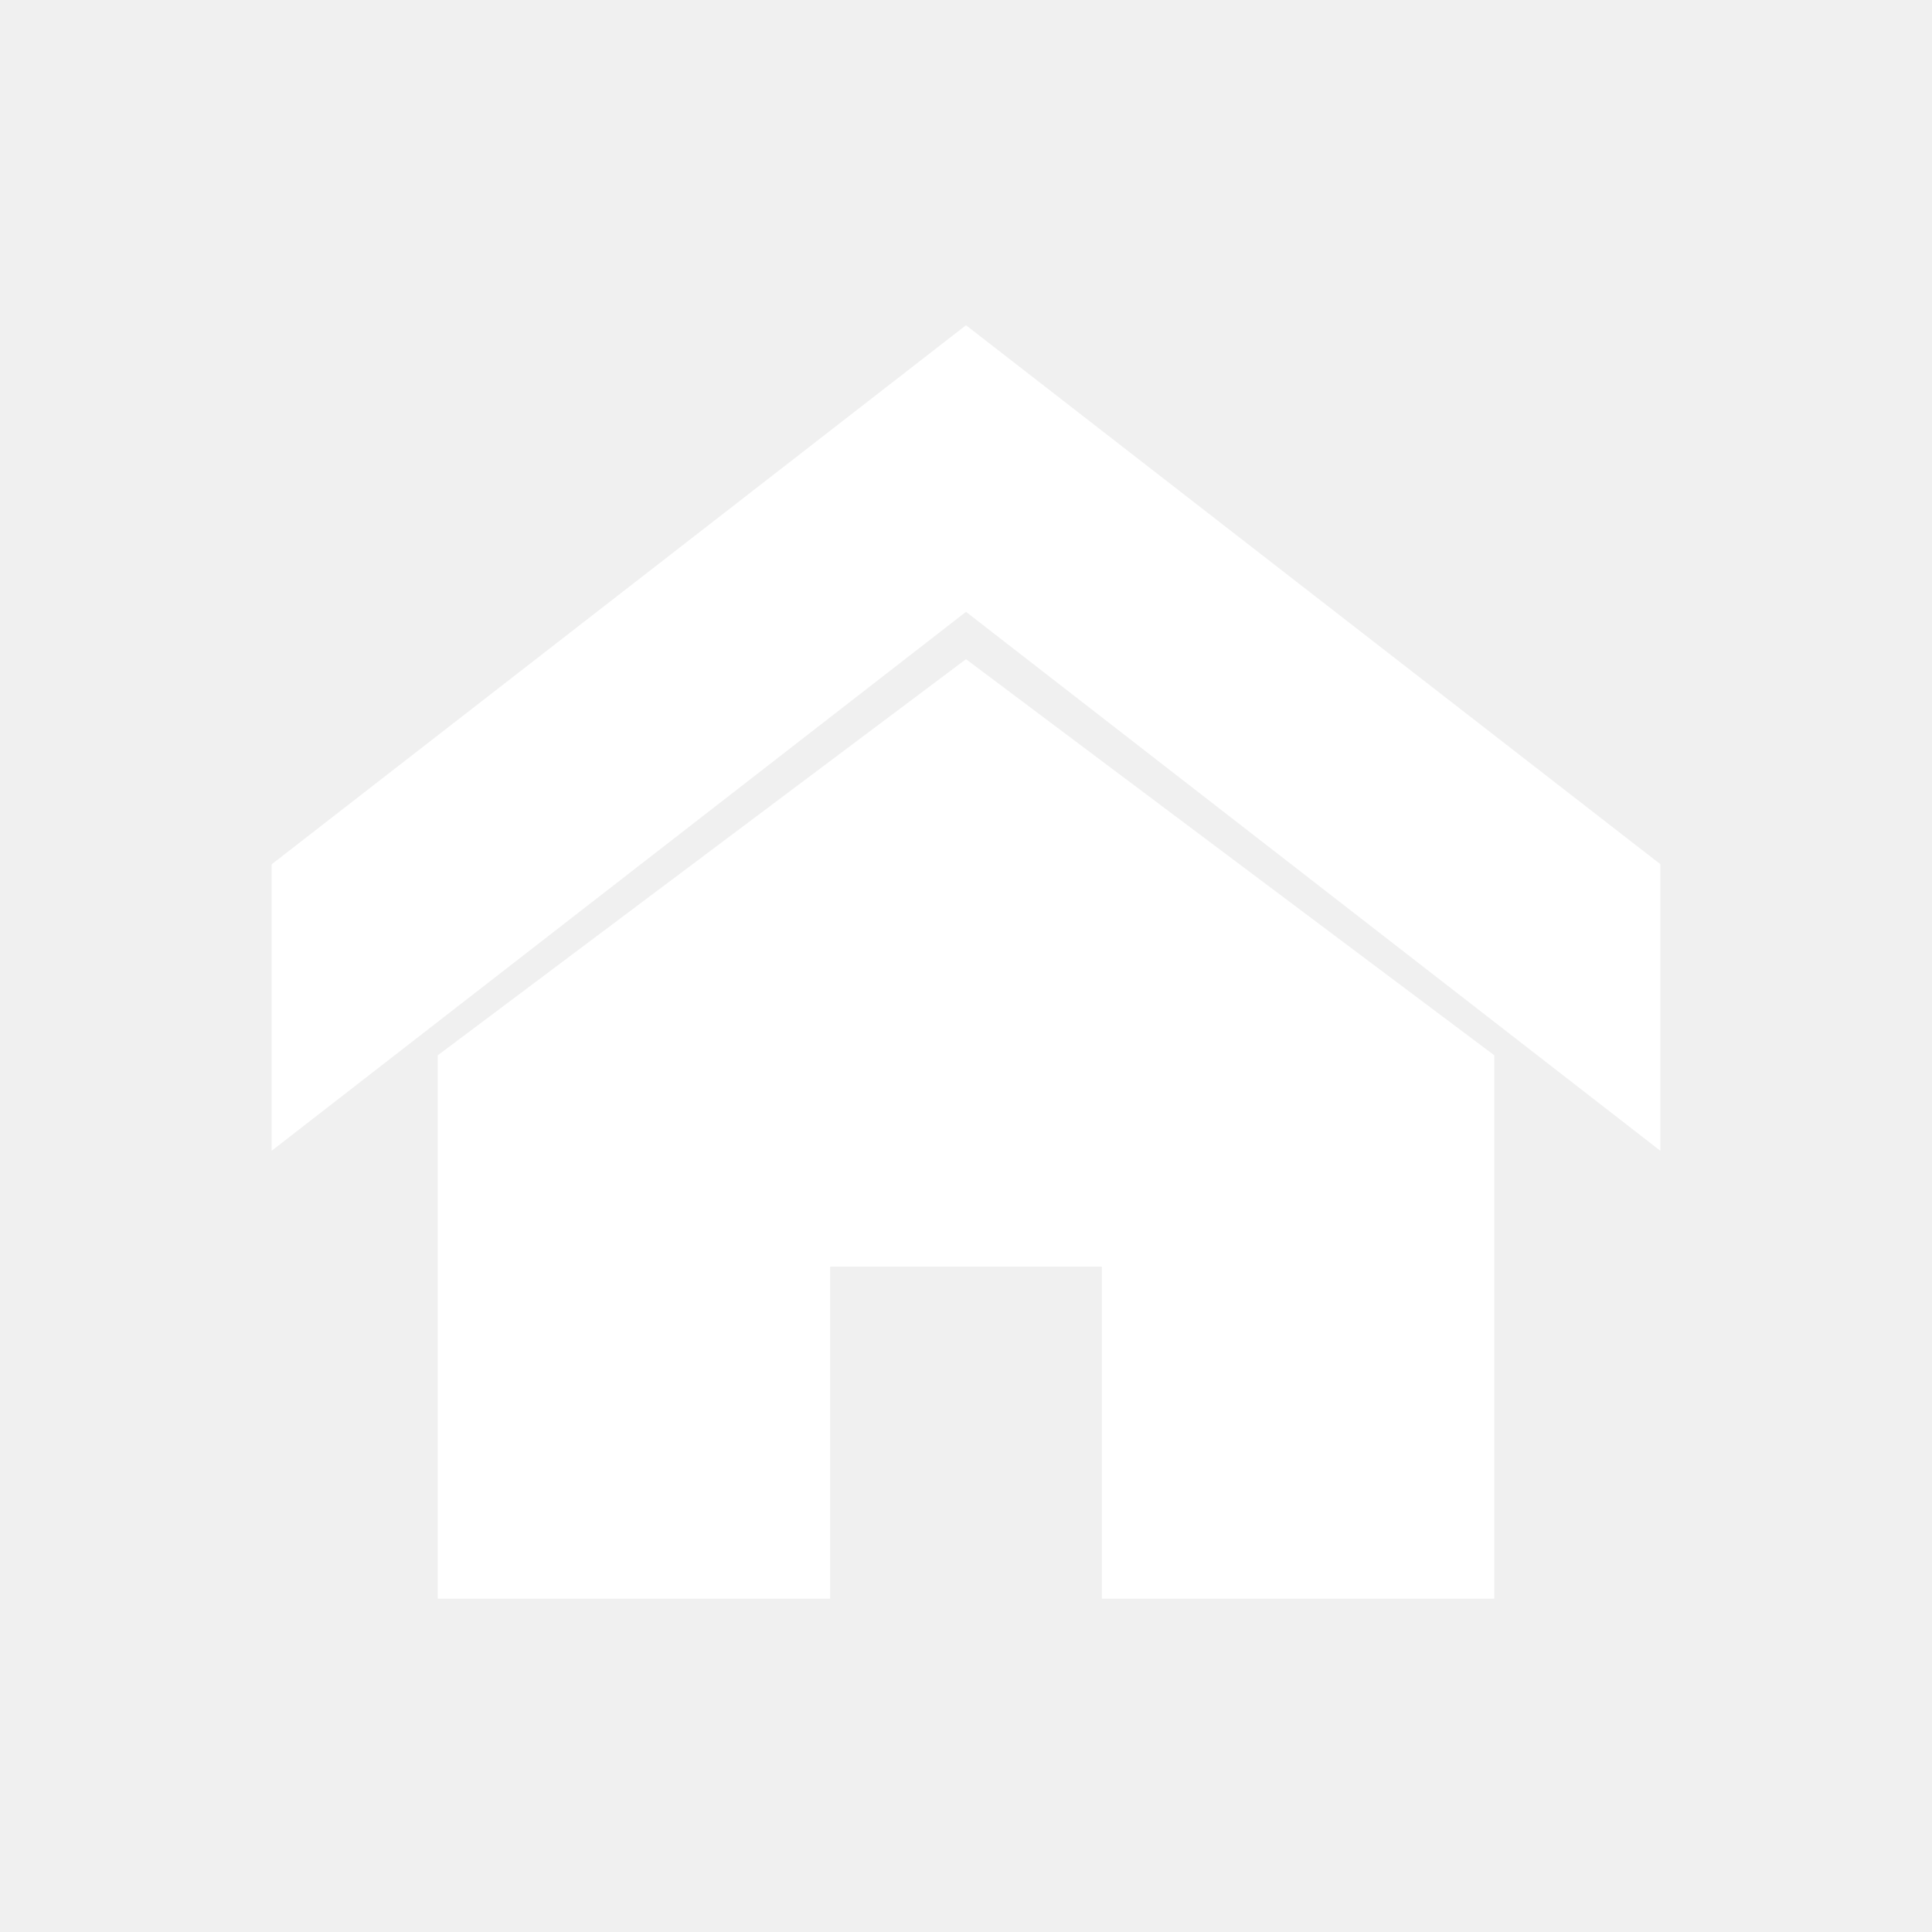
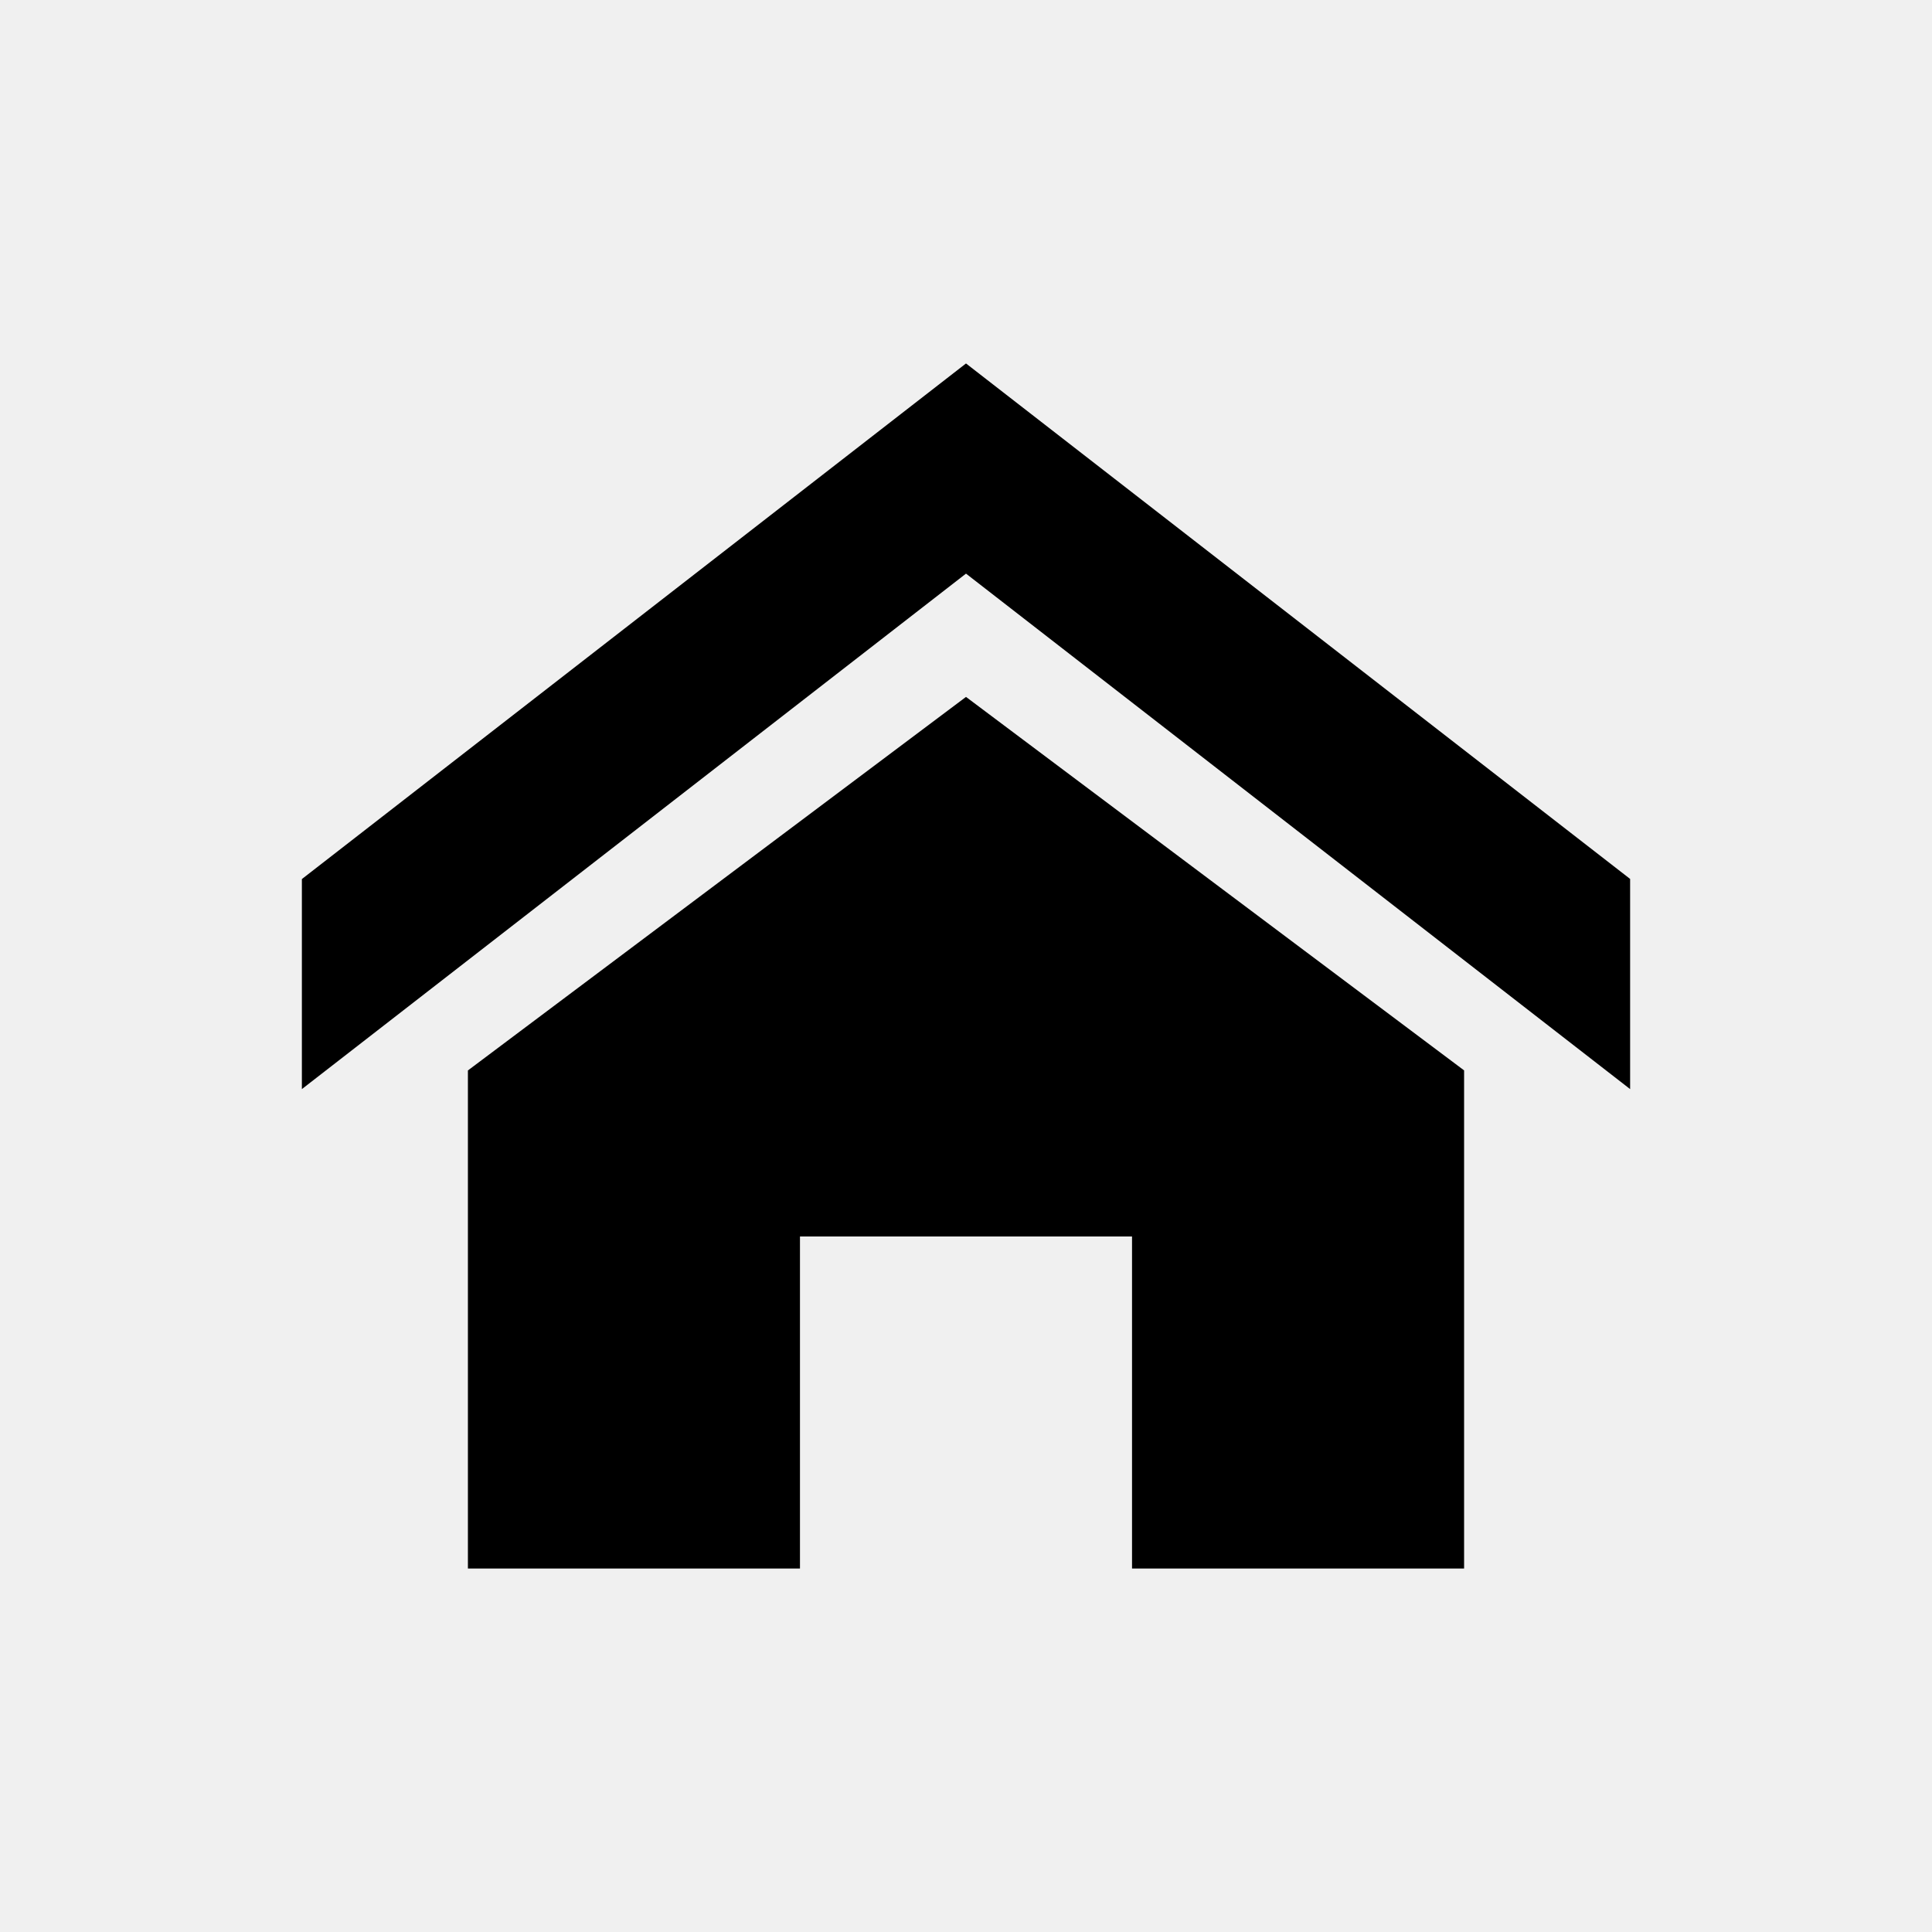
- <svg xmlns="http://www.w3.org/2000/svg" fill="#ffffff" width="800px" height="800px" viewBox="0 0 32 32" stroke="#ffffff">
+ <svg xmlns="http://www.w3.org/2000/svg" width="800px" height="800px" viewBox="0 0 32 32">
  <g id="SVGRepo_bgCarrier" stroke-width="0" />
  <g id="SVGRepo_tracerCarrier" stroke-linecap="round" stroke-linejoin="round" />
  <g id="SVGRepo_iconCarrier">
    <path d="M27 18.039L16 9.501 5 18.039V14.56l11-8.54 11 8.538v3.481zm-2.75-.31v8.251h-5.5v-5.5h-5.5v5.5h-5.5v-8.25L16 11.543l8.25 6.186z" />
  </g>
</svg>
